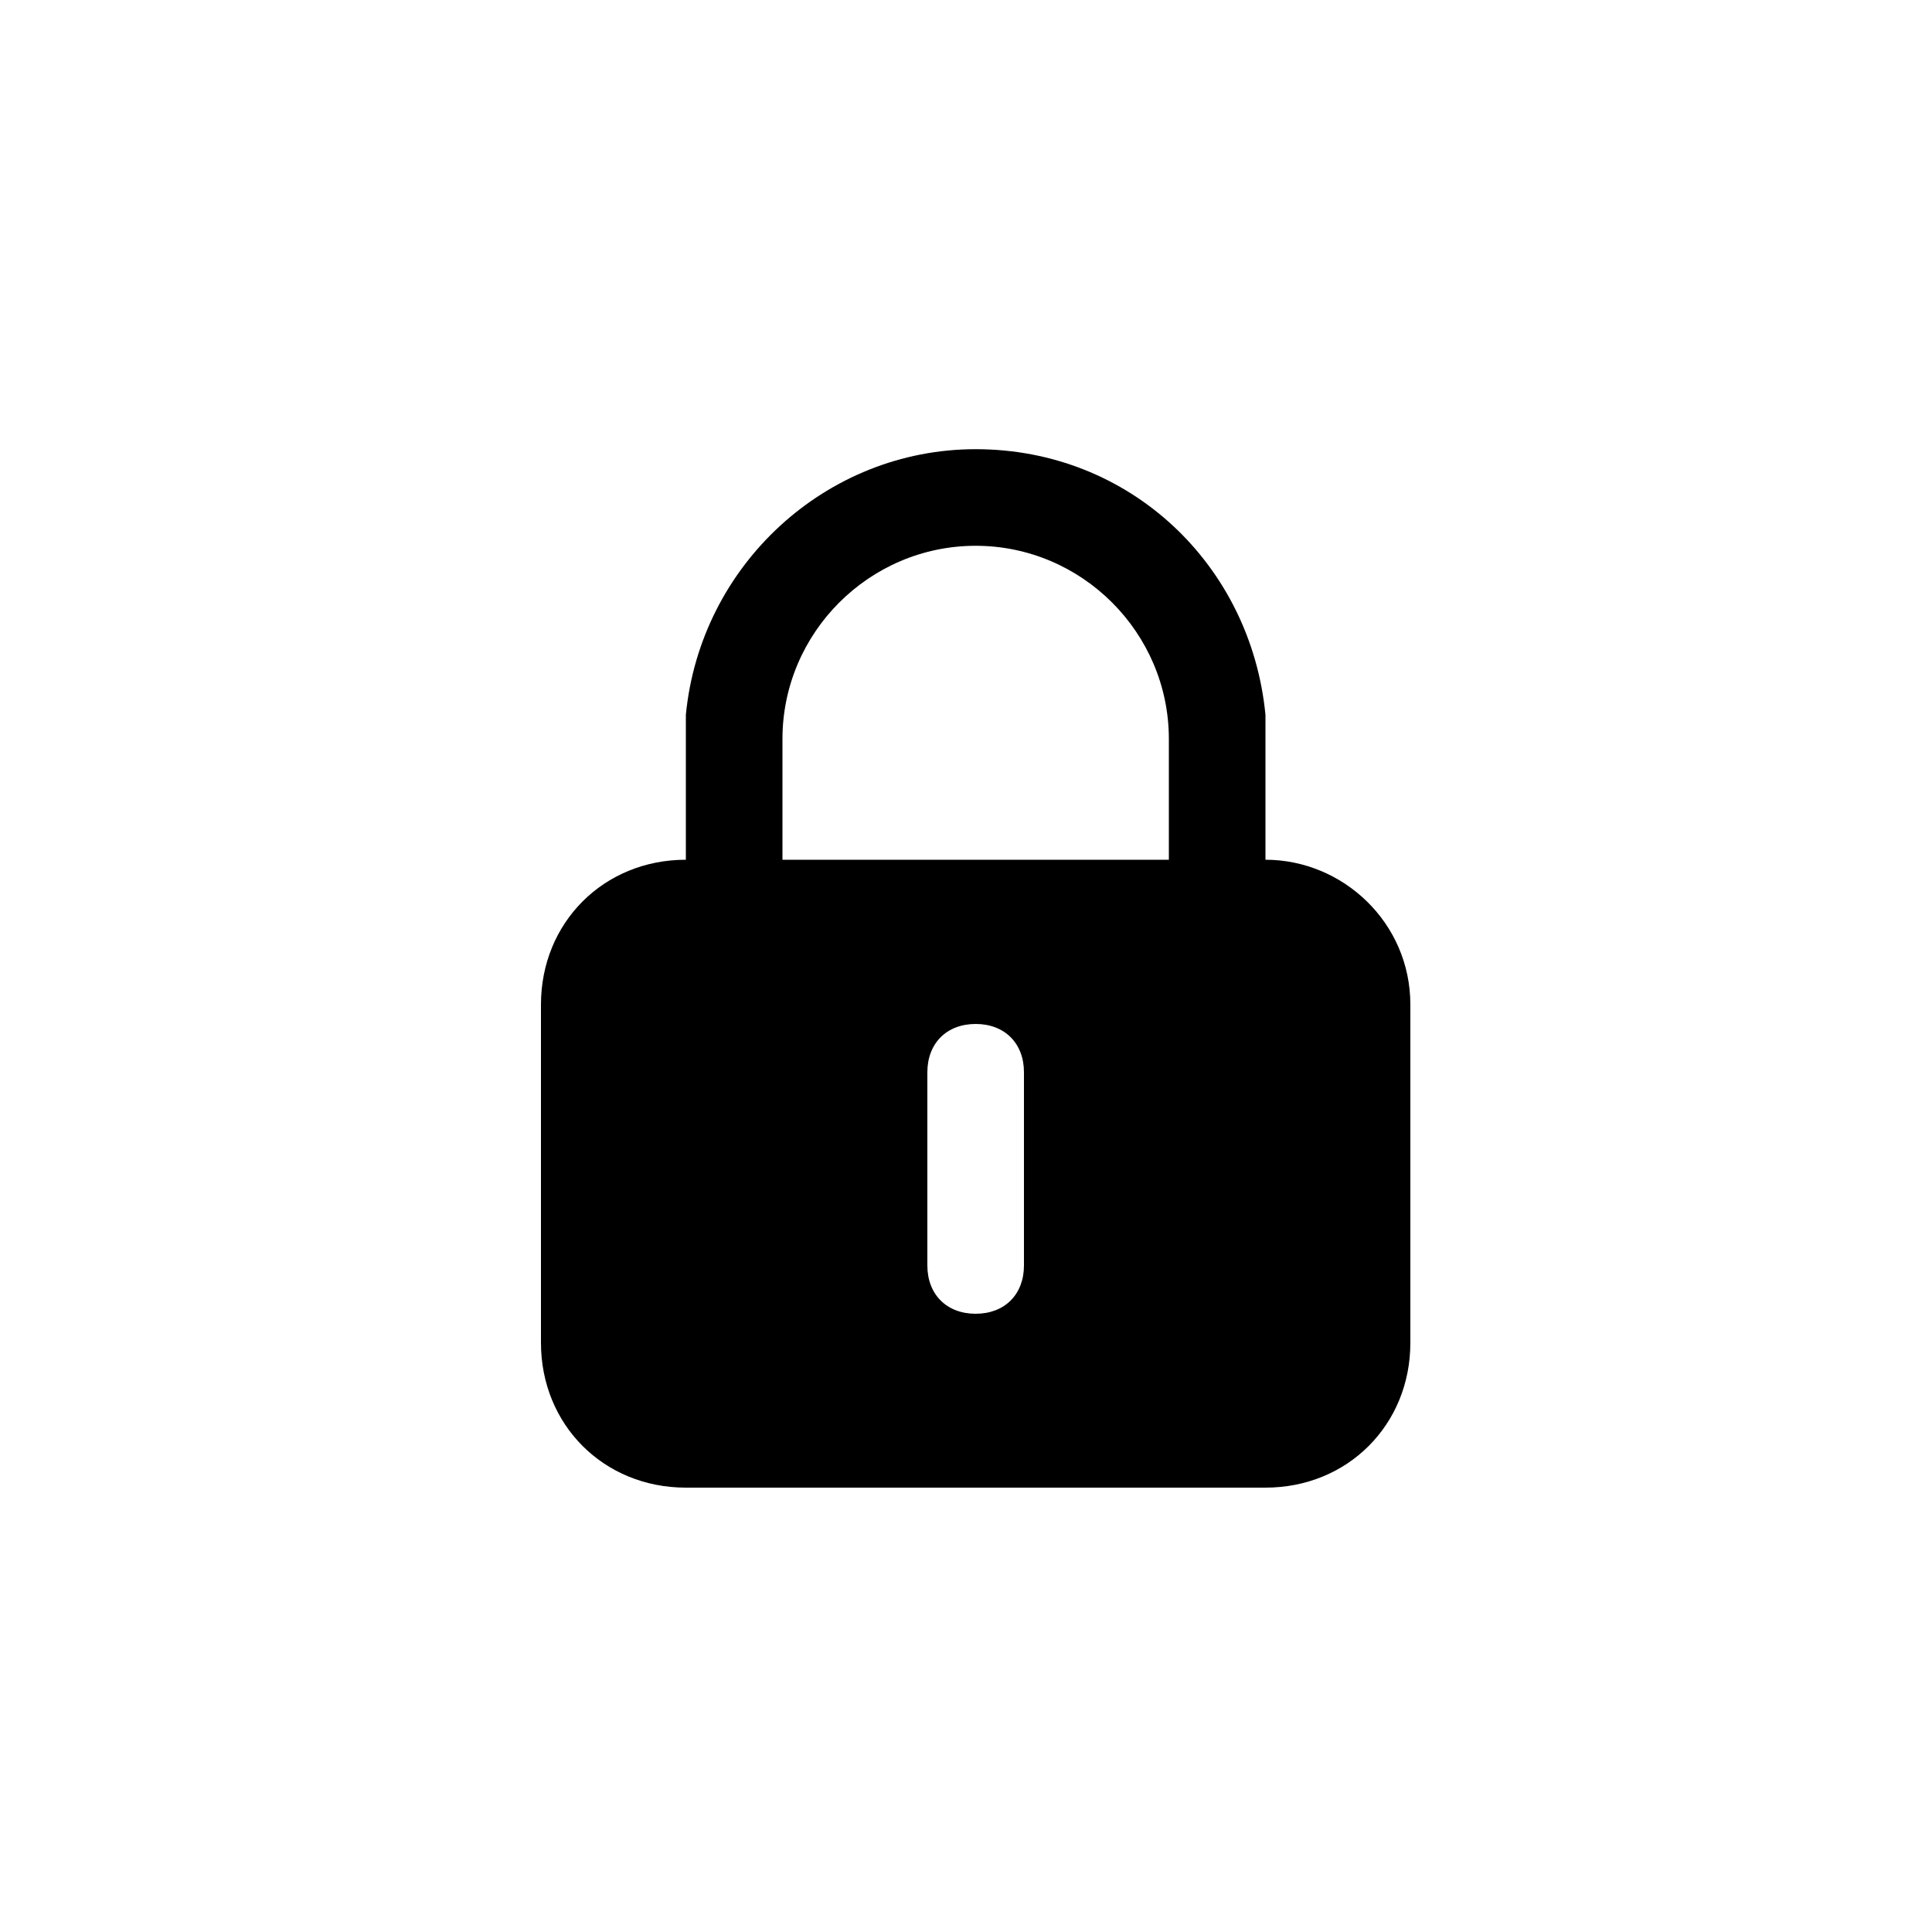
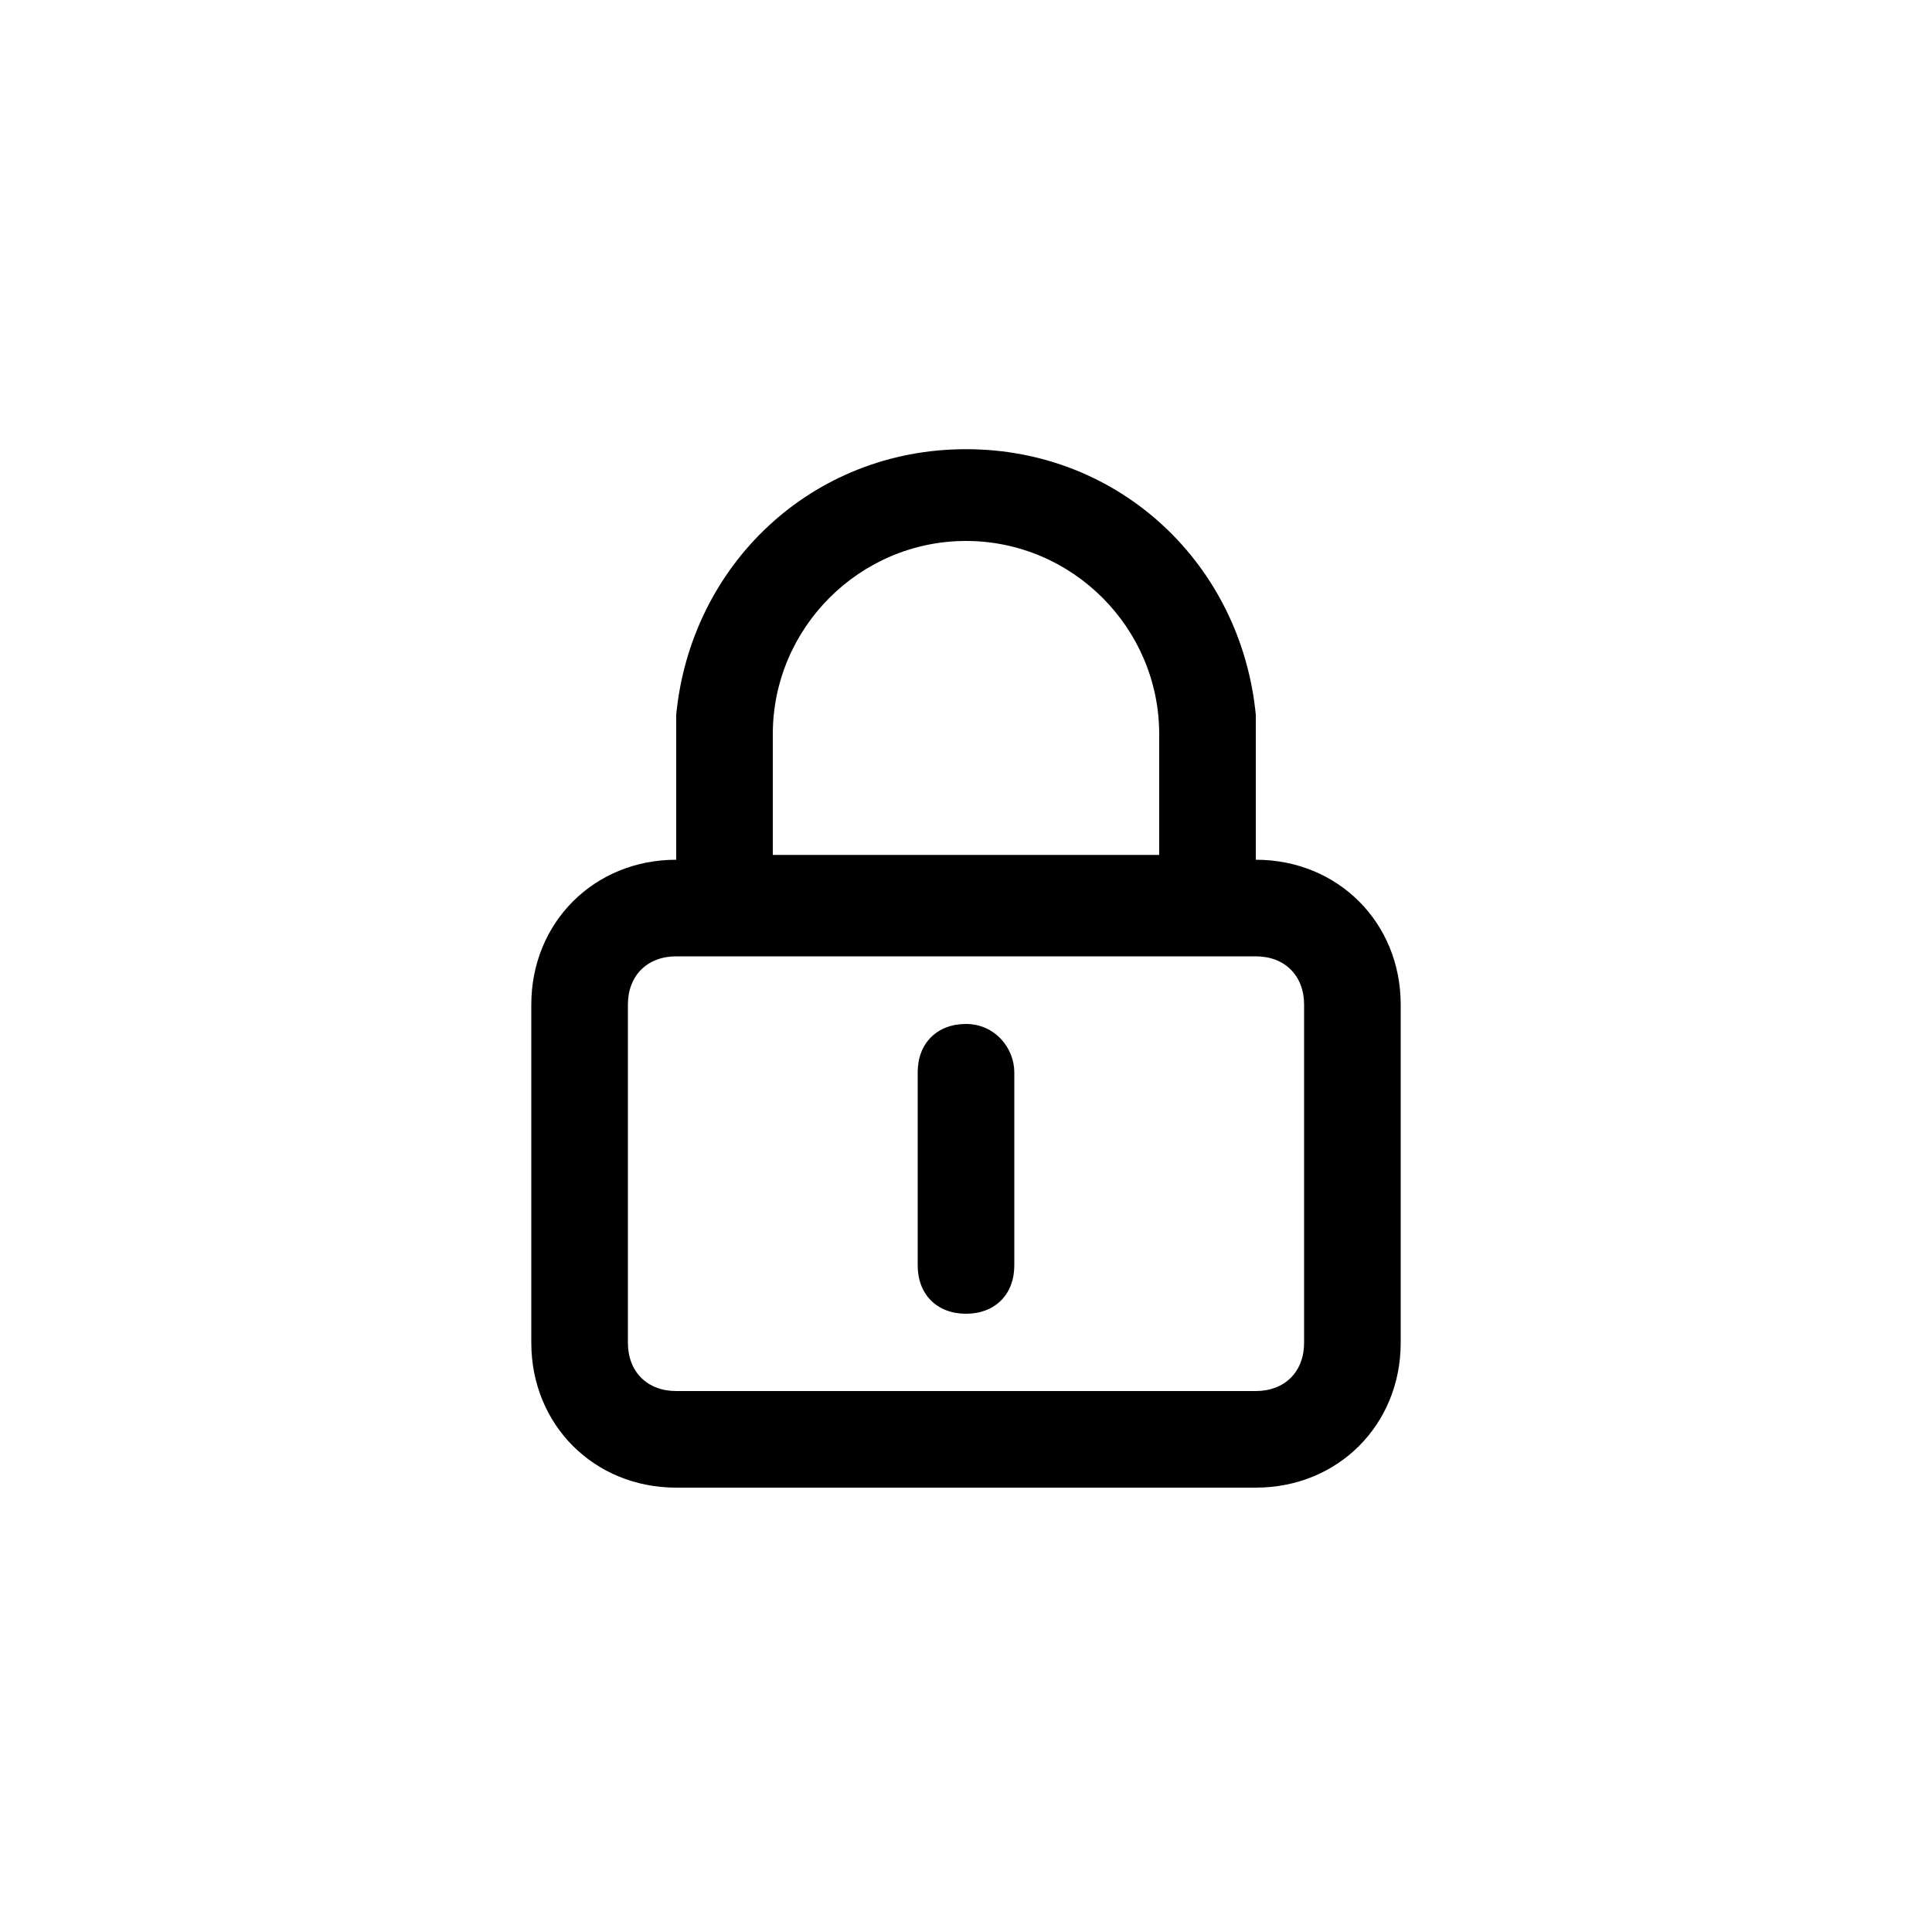
<svg xmlns="http://www.w3.org/2000/svg" version="1.1" id="Layer_1" x="0px" y="0px" viewBox="0 0 40 40" style="enable-background:new 0 0 40 40;" xml:space="preserve">
-   <path d="M26.2,17.8v-3h0c-0.3-3.1-2.8-5.5-6-5.5c-3.1,0-5.7,2.4-6,5.5h0v3c-1.7,0-3,1.3-3,3v7c0,1.7,1.3,3,3,3h12c1.7,0,3-1.3,3-3  v-7C29.2,19.1,27.8,17.8,26.2,17.8z M21.2,26.2c0,0.6-0.4,1-1,1s-1-0.4-1-1v-4c0-0.6,0.4-1,1-1s1,0.4,1,1V26.2z M24.2,17.8h-8v-2.5  c0-2.2,1.8-4,4-4s4,1.8,4,4V17.8z" />
+   <g>
+     <path d="M26,17.8v-3h0c-0.3-3.1-2.8-5.5-6-5.5s-5.7,2.4-6,5.5h0v3c-1.7,0-3,1.3-3,3v7c0,1.7,1.3,3,3,3h12c1.7,0,3-1.3,3-3v-7   C29,19.1,27.7,17.8,26,17.8z M16,15.2c0-2.2,1.8-4,4-4s4,1.8,4,4v2.5h-8V15.2z M27,27.8c0,0.6-0.4,1-1,1H14c-0.6,0-1-0.4-1-1v-7   c0-0.6,0.4-1,1-1h12c0.6,0,1,0.4,1,1V27.8z" />
+     <path d="M20,21.2c-0.6,0-1,0.4-1,1v4c0,0.6,0.4,1,1,1s1-0.4,1-1v-4C21,21.7,20.6,21.2,20,21.2z" />
+   </g>
</svg>
